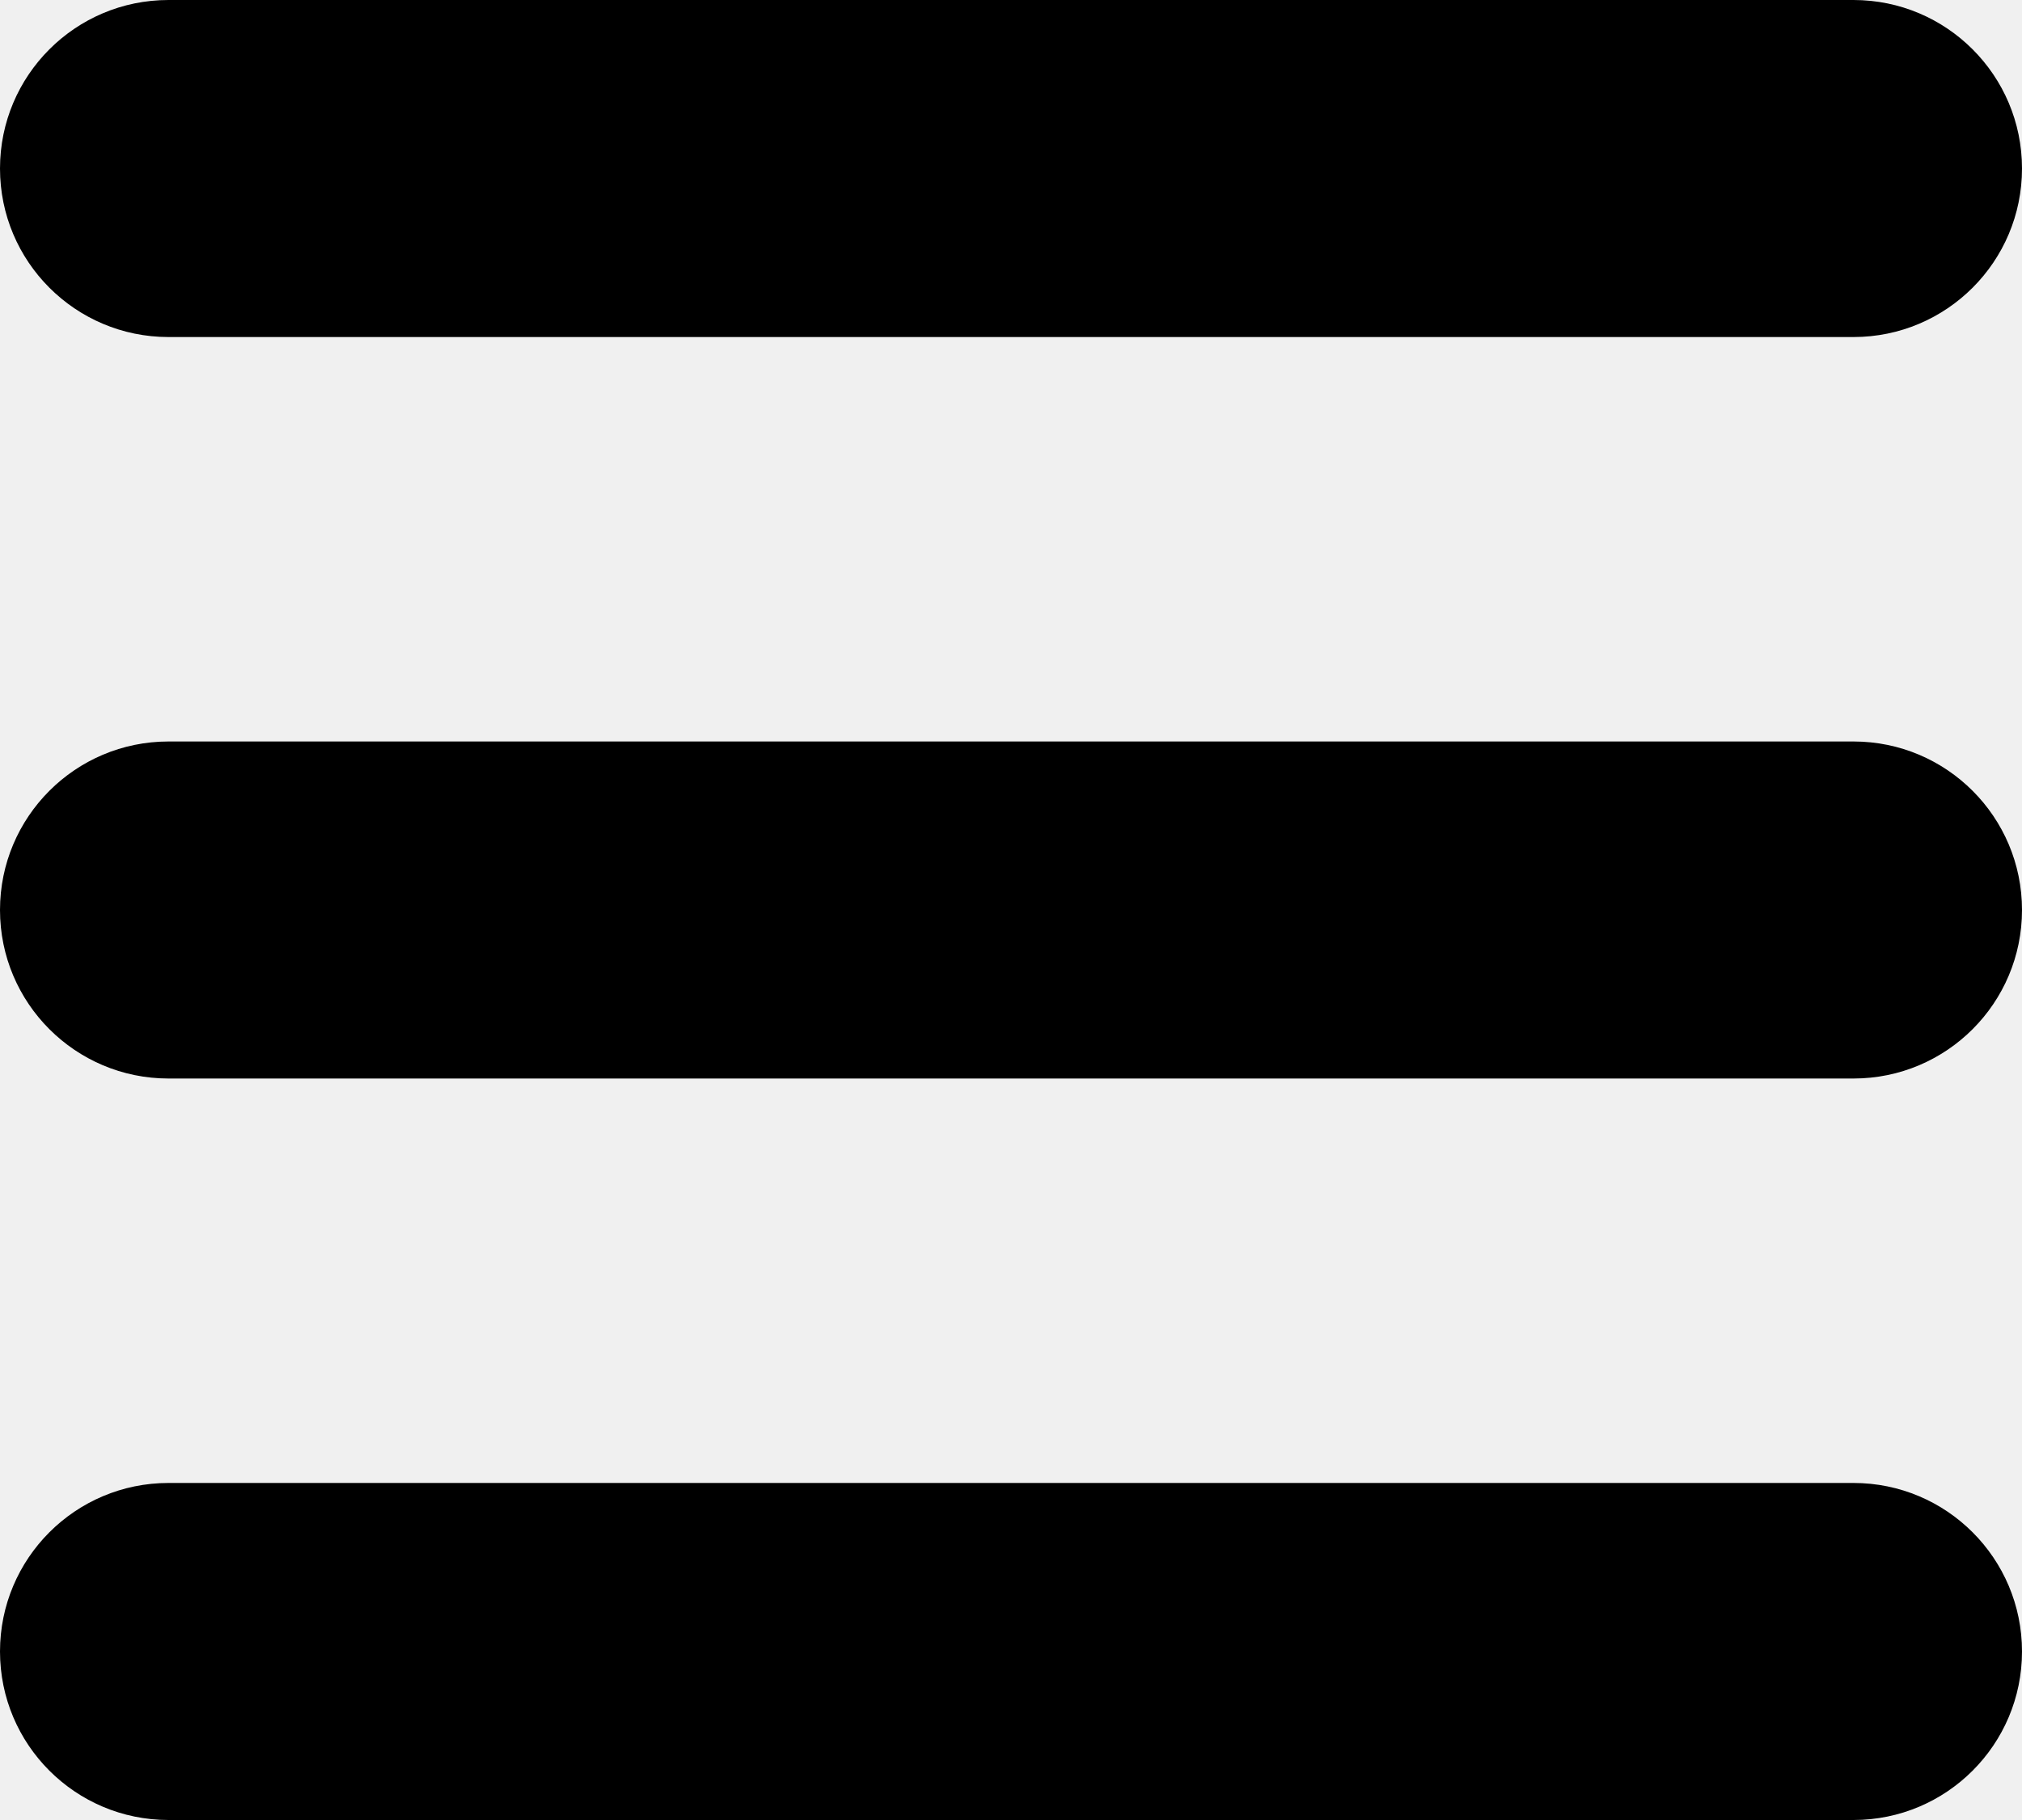
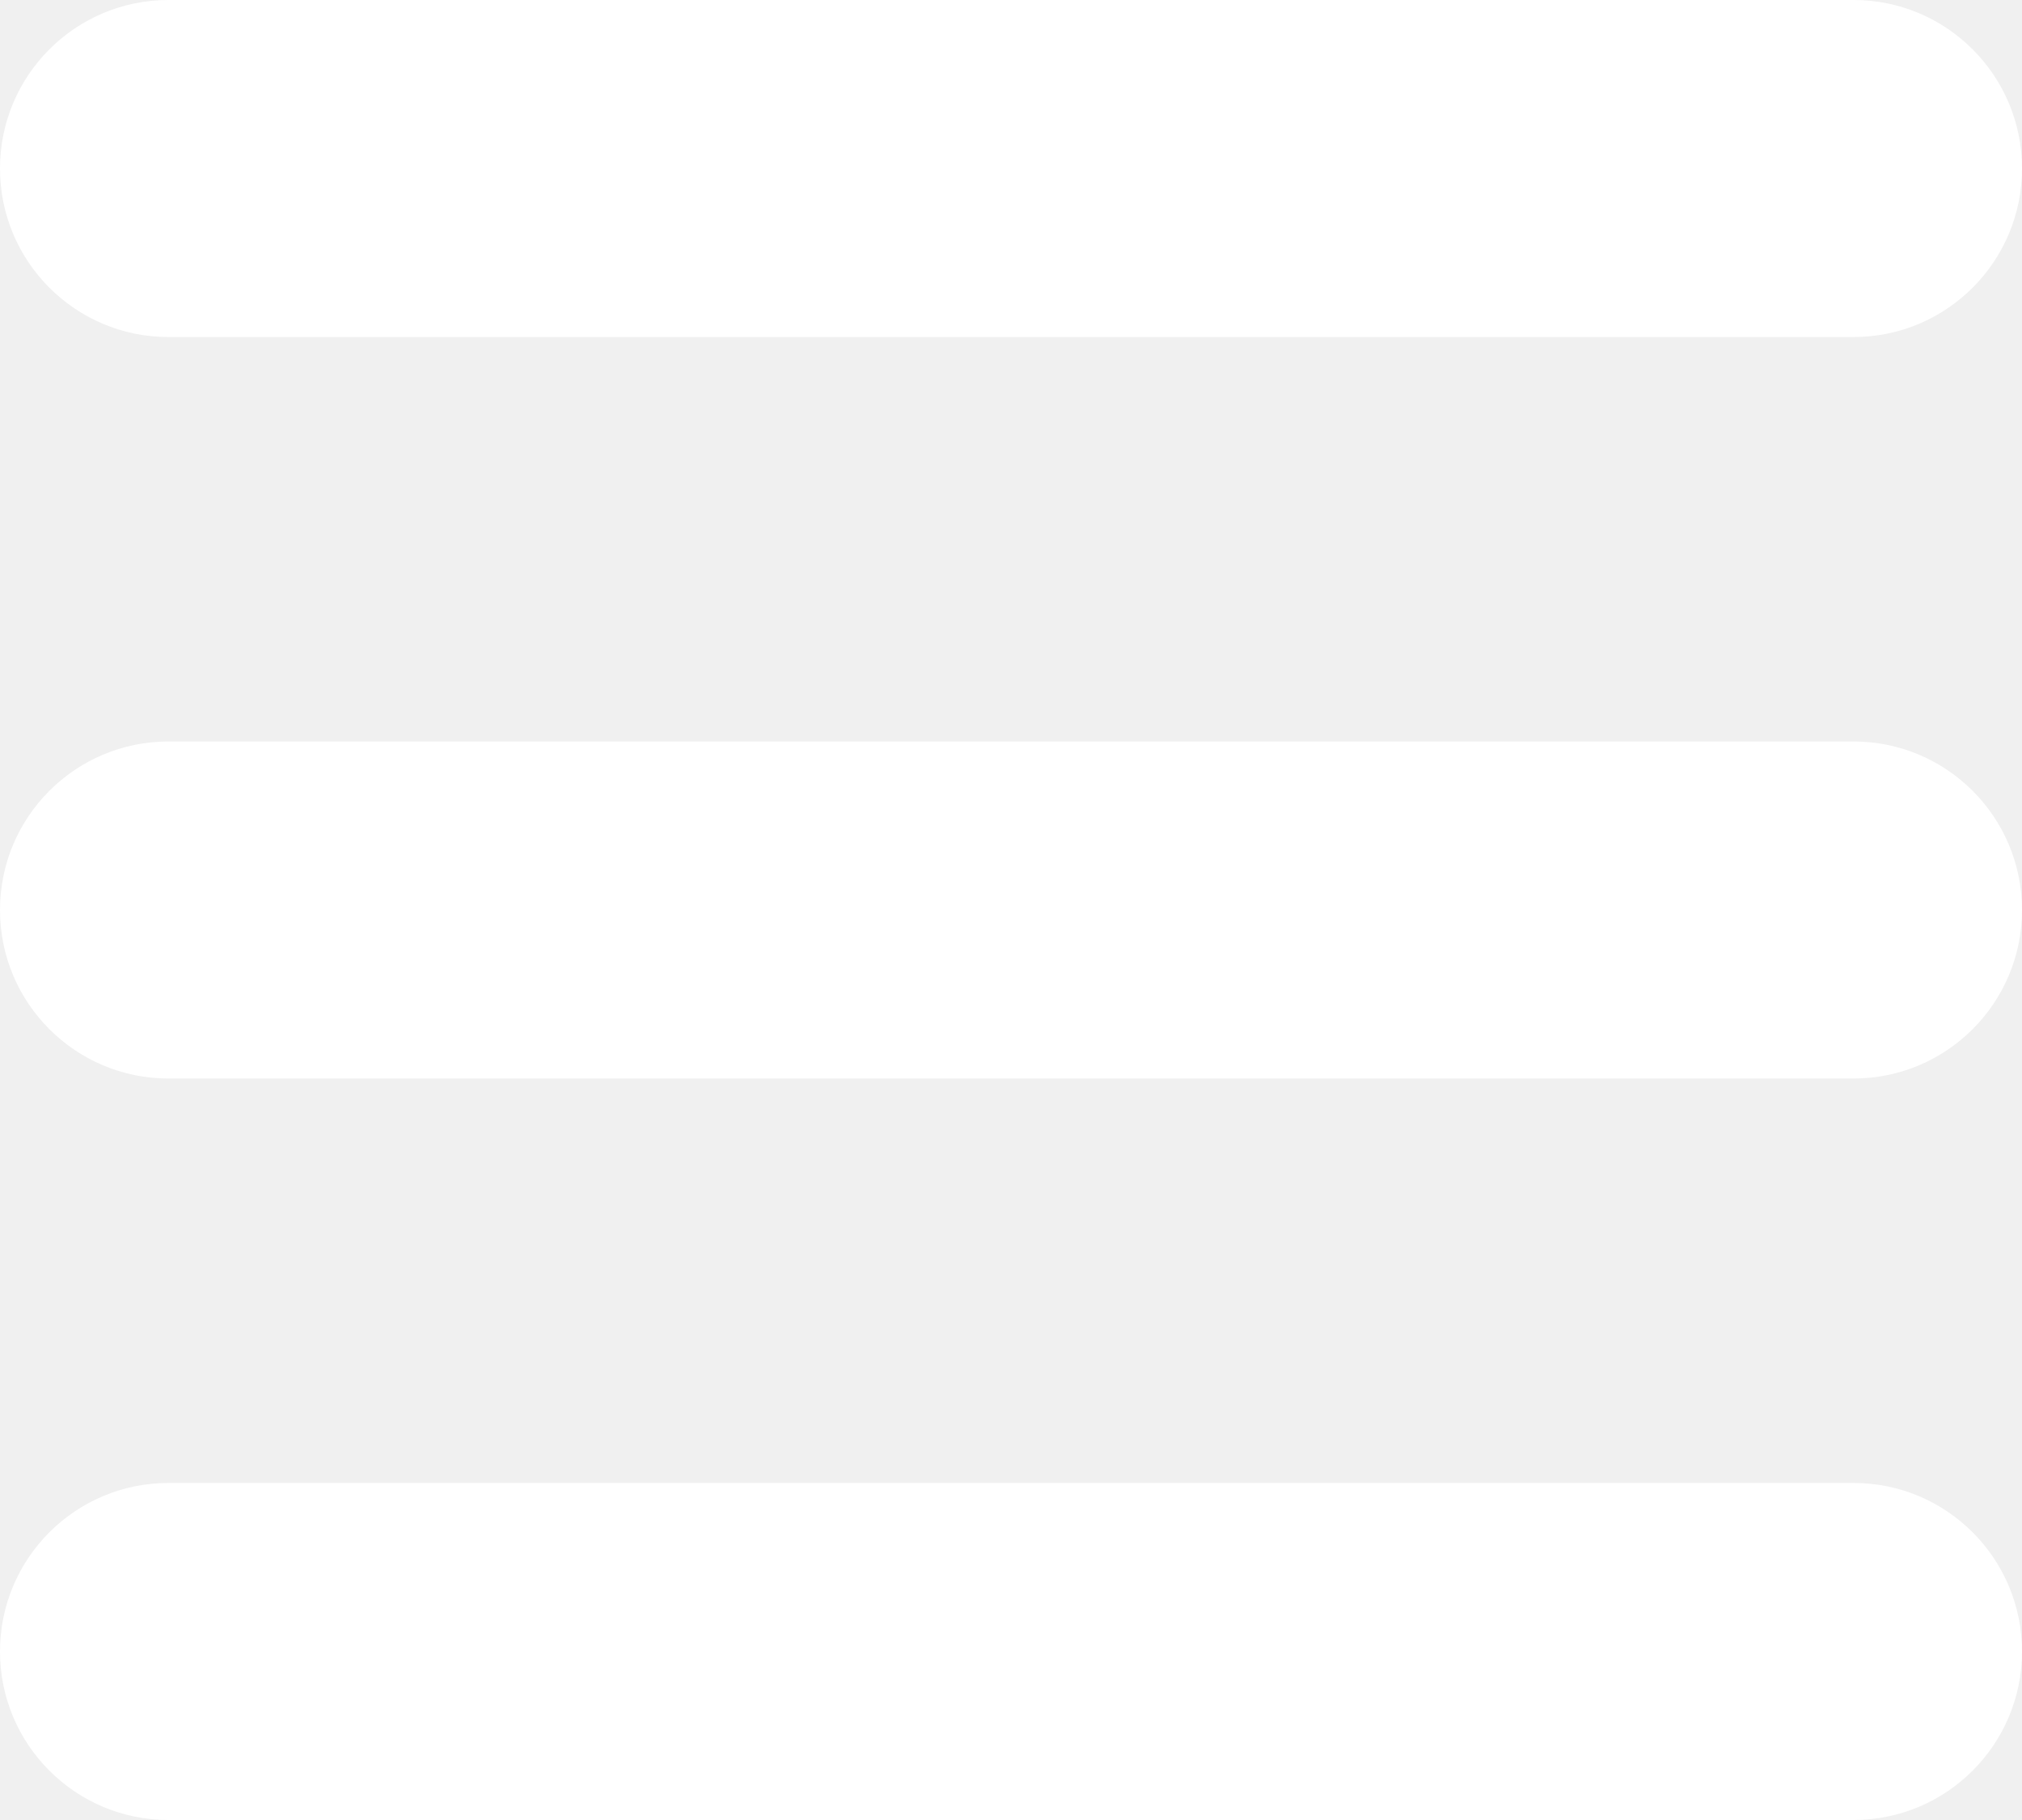
- <svg xmlns="http://www.w3.org/2000/svg" width="30" height="27" fill="none" viewBox="0 0 30 27">
-   <rect width="30" height="5" fill="black" rx="2.5" />
-   <rect width="30" height="5" y="11" fill="black" rx="2.5" />
-   <rect width="30" height="5" y="22" fill="black" rx="2.5" />
+ <svg xmlns="http://www.w3.org/2000/svg" width="30" height="27" fill="none" class="hamburger" viewBox="0 0 30 27">
+   <rect width="30" height="5" fill="white" rx="2.5" />
+   <rect width="30" height="5" y="11" fill="white" rx="2.5" />
+   <rect width="30" height="5" y="22" fill="white" rx="2.5" />
</svg>
